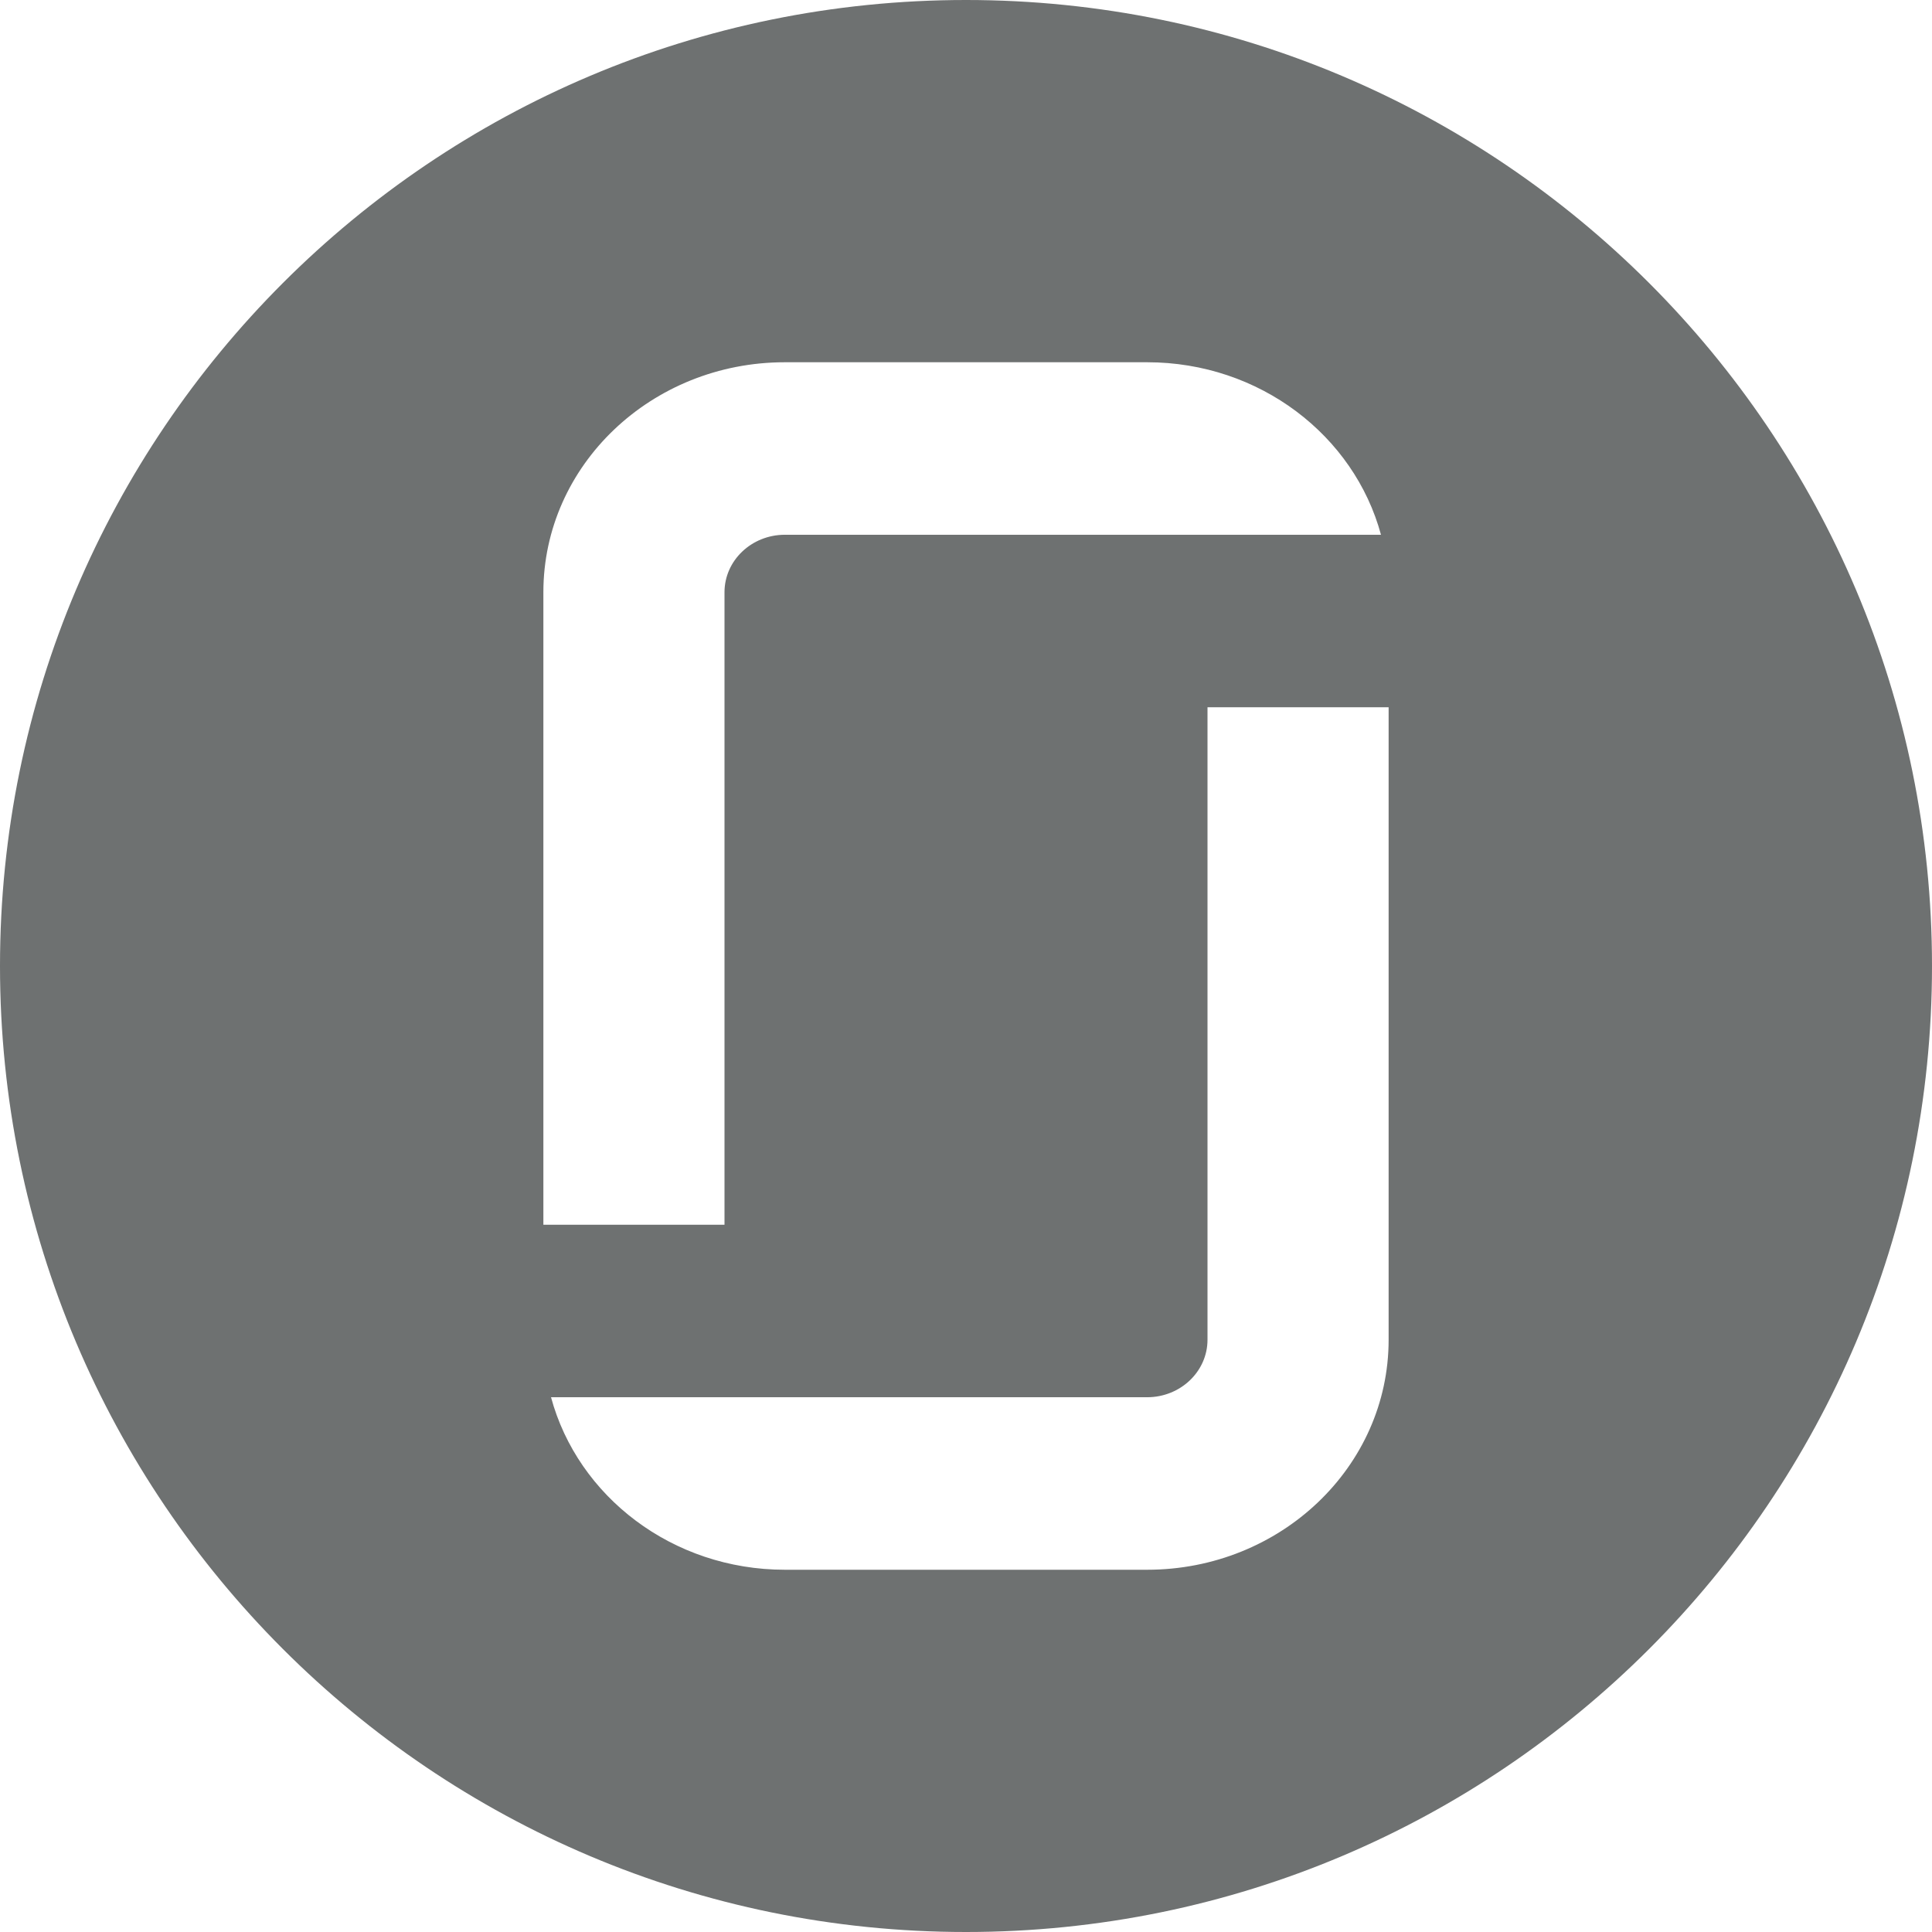
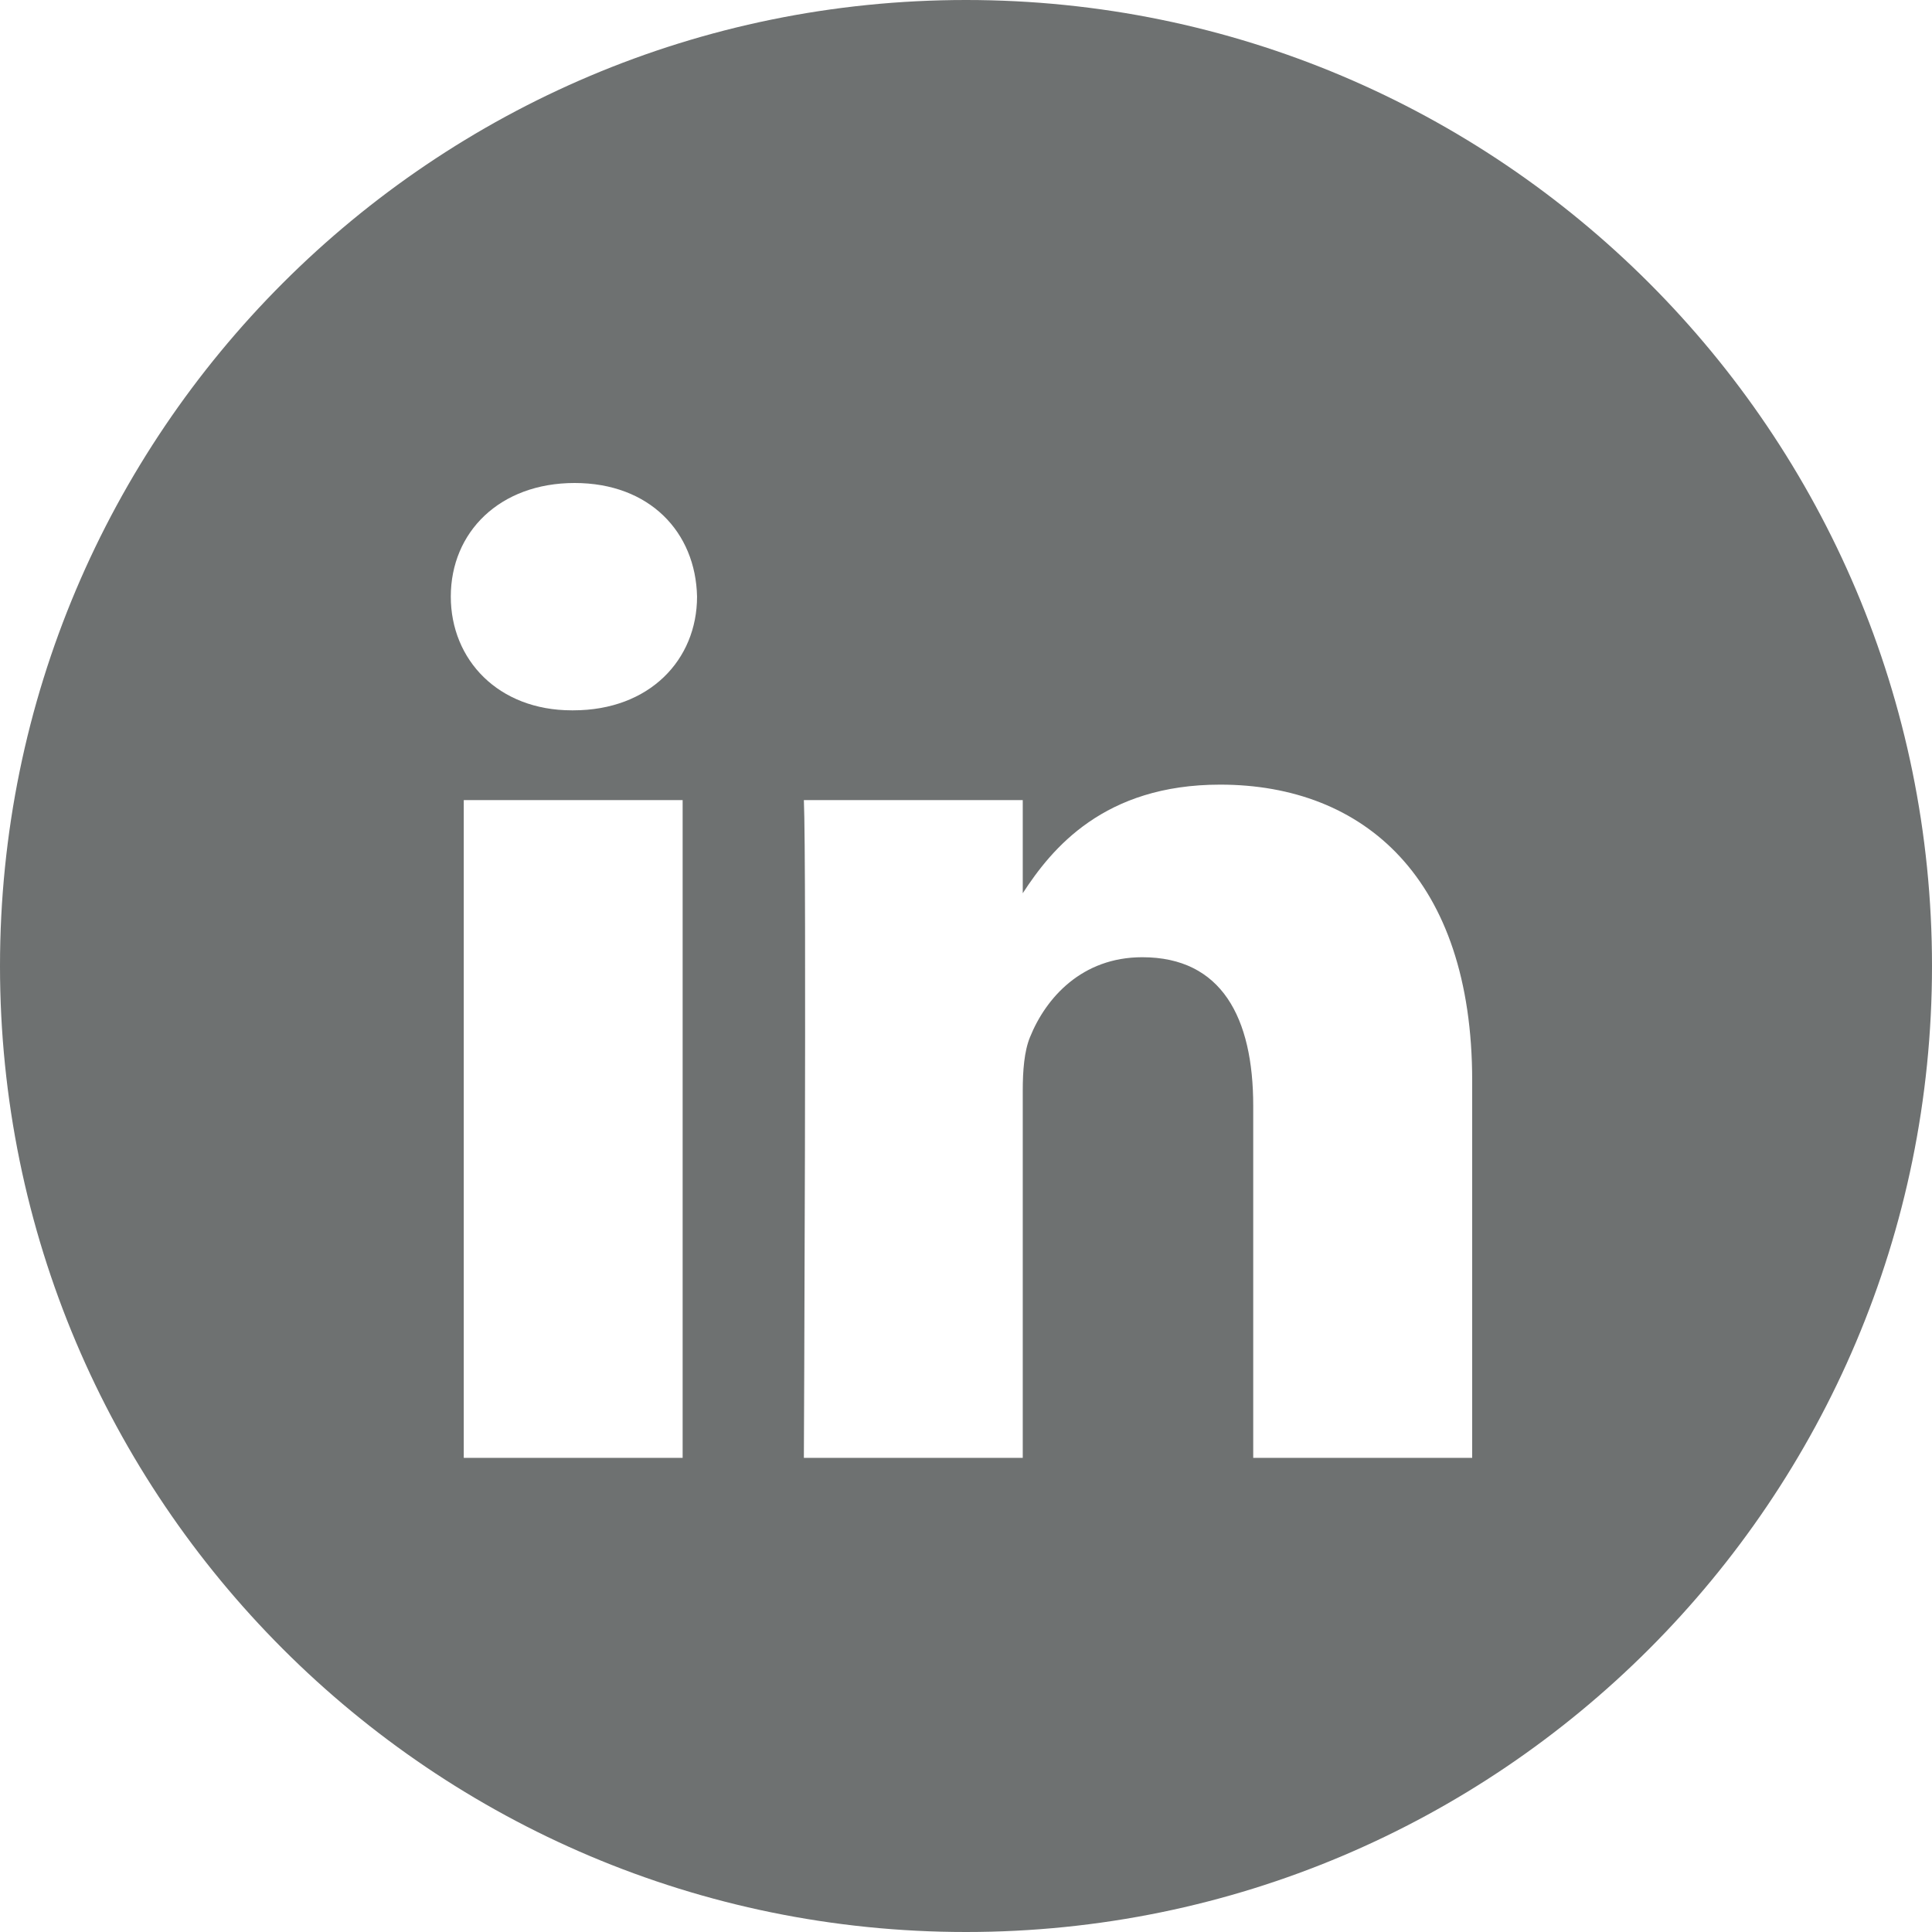
<svg xmlns="http://www.w3.org/2000/svg" width="24" height="24" viewBox="0 0 24 24" fill="none">
-   <path fill-rule="evenodd" clip-rule="evenodd" d="M12 24C18.627 24 24 18.627 24 12C24 5.373 18.627 0 12 0C5.373 0 0 5.373 0 12C0 18.627 5.373 24 12 24ZM9 7.357C9 6.963 9.336 6.643 9.75 6.643H14.25V6.643H17.155C16.822 5.411 15.648 4.5 14.25 4.5H9.75C8.093 4.5 6.75 5.779 6.75 7.357V15.214H9V7.357ZM9.75 19.5C8.352 19.5 7.178 18.589 6.845 17.357H9.745L9.75 17.357H14.25C14.664 17.357 15 17.037 15 16.643V8.786H17.25V16.643C17.25 18.221 15.907 19.5 14.25 19.5H9.75Z" fill="#6E7171" />
+   <path fill-rule="evenodd" clip-rule="evenodd" d="M12 0C5.373 0 0 5.373 0 12C0 18.627 5.373 24 12 24C18.627 24 24 18.627 24 12C24 5.373 18.627 0 12 0ZM5.761 9.939H8.48V18.11H5.761V9.939ZM8.659 7.411C8.642 6.61 8.069 6 7.138 6C6.208 6 5.6 6.61 5.6 7.411C5.6 8.196 6.19 8.824 7.103 8.824H7.121C8.069 8.824 8.659 8.196 8.659 7.411ZM15.157 9.747C16.946 9.747 18.288 10.915 18.288 13.425L18.288 18.11H15.568V13.738C15.568 12.64 15.175 11.891 14.19 11.891C13.439 11.891 12.992 12.396 12.795 12.884C12.723 13.059 12.705 13.303 12.705 13.547V18.11H9.986C9.986 18.11 10.021 10.706 9.986 9.939H12.705V11.096C13.066 10.54 13.713 9.747 15.157 9.747Z" fill="#6E7171" />
</svg>
